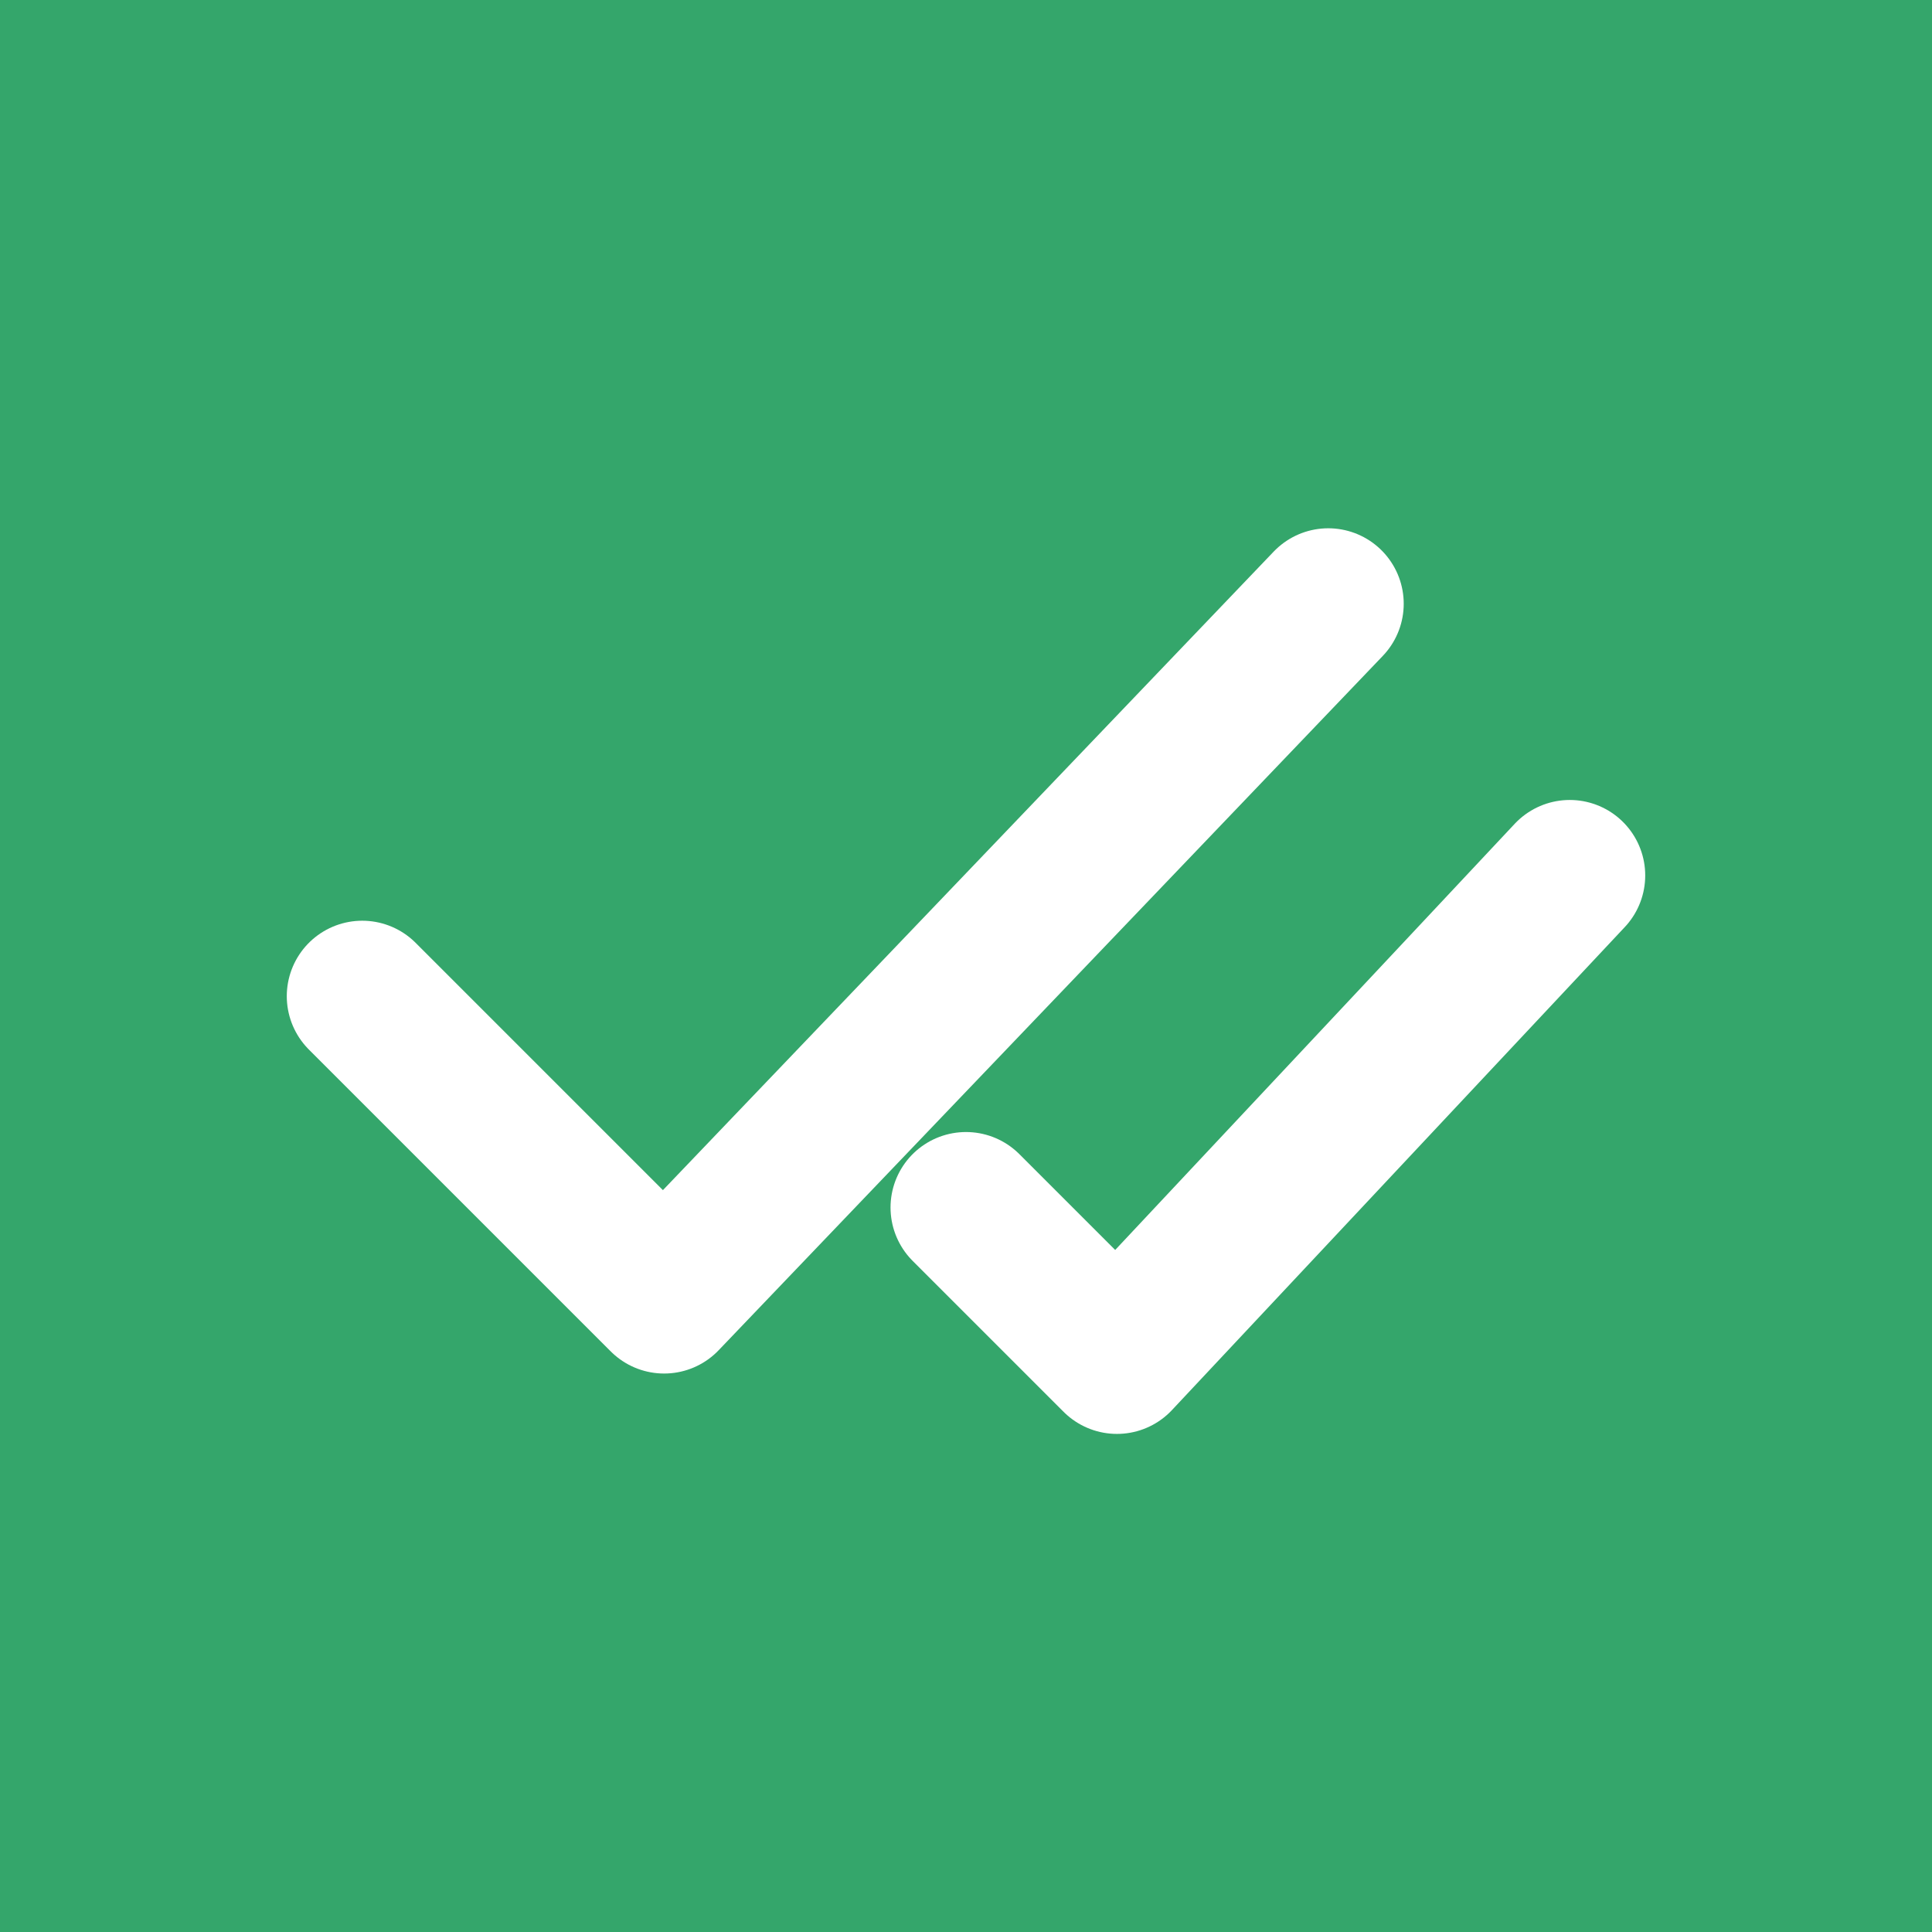
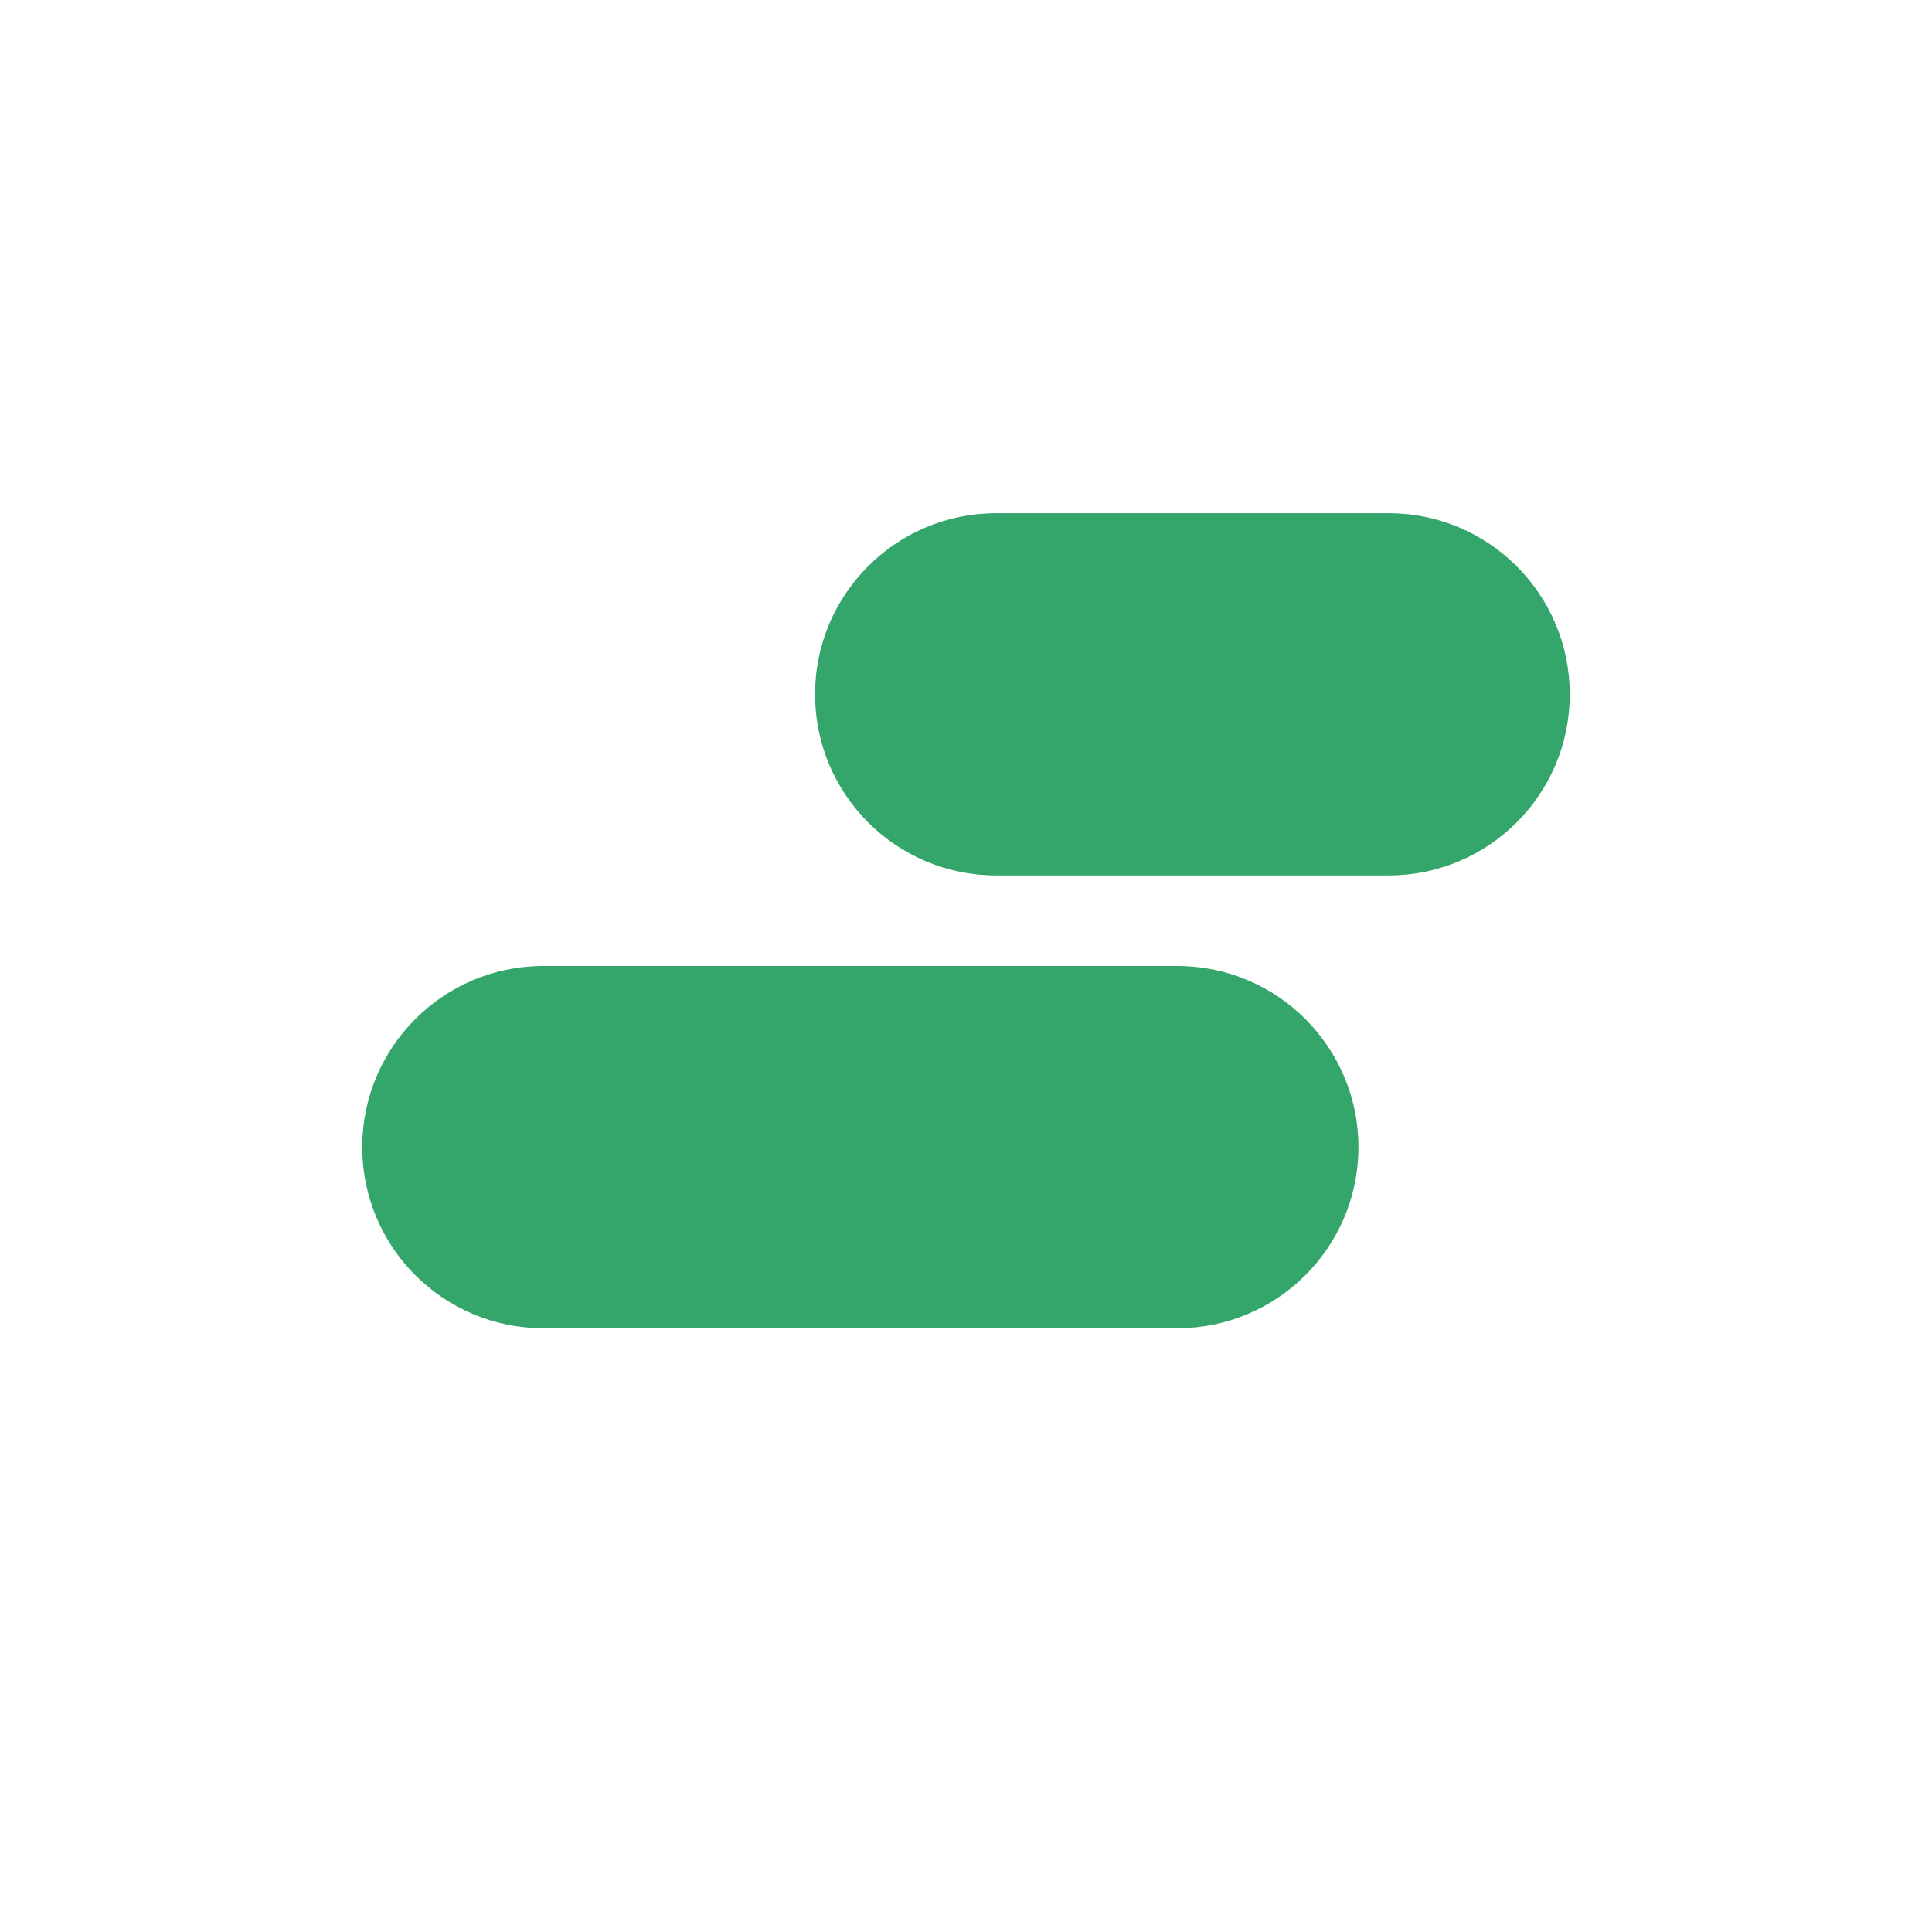
<svg xmlns="http://www.w3.org/2000/svg" viewBox="0 0 64 64">
-   <rect width="64" height="64" fill="#34a66b" />
-   <g fill="none" stroke="white" stroke-linecap="round" stroke-linejoin="round" stroke-width="5">
-     <path d="m12 33 10 10 22-23" />
-     <path d="m32 40 5 5 15-16" />
+   <rect width="64" height="64" fill="#ffffff" />
+   <g fill="#34a66b">
+     <rect x="27" y="17" width="25" height="12" rx="6" />
+     <rect x="12" y="32" width="33" height="12" rx="6" />
  </g>
</svg>
